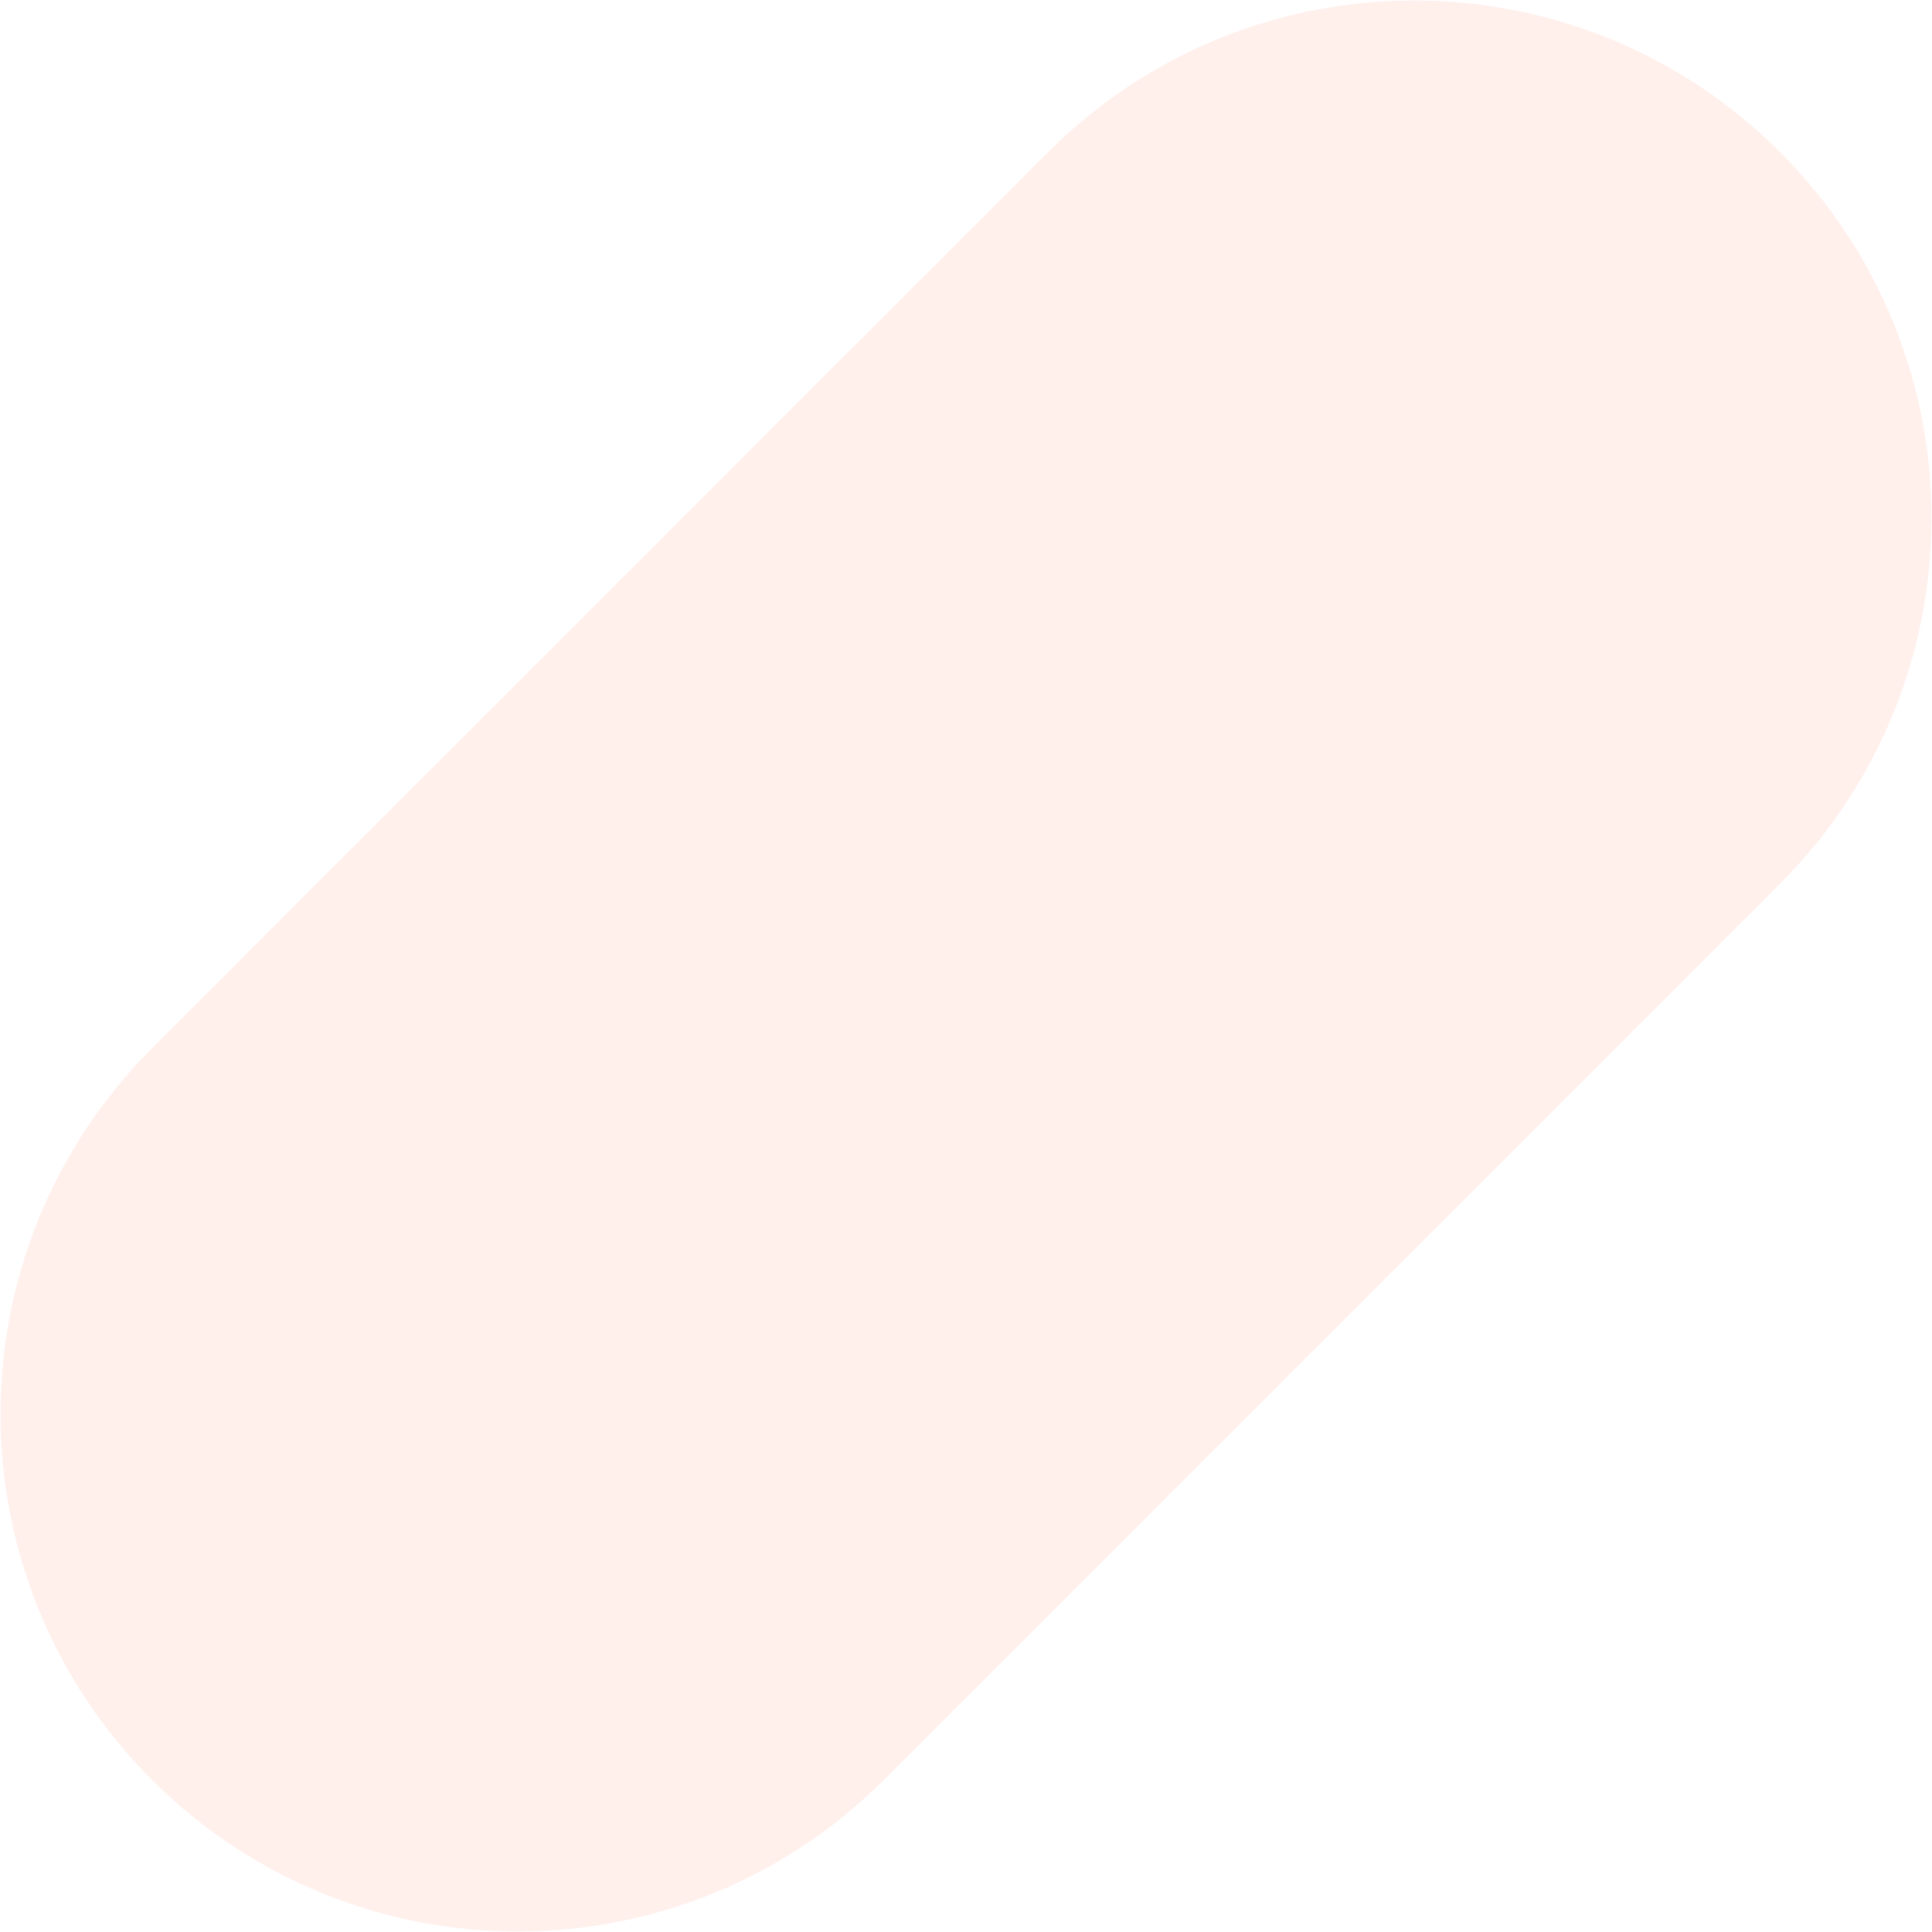
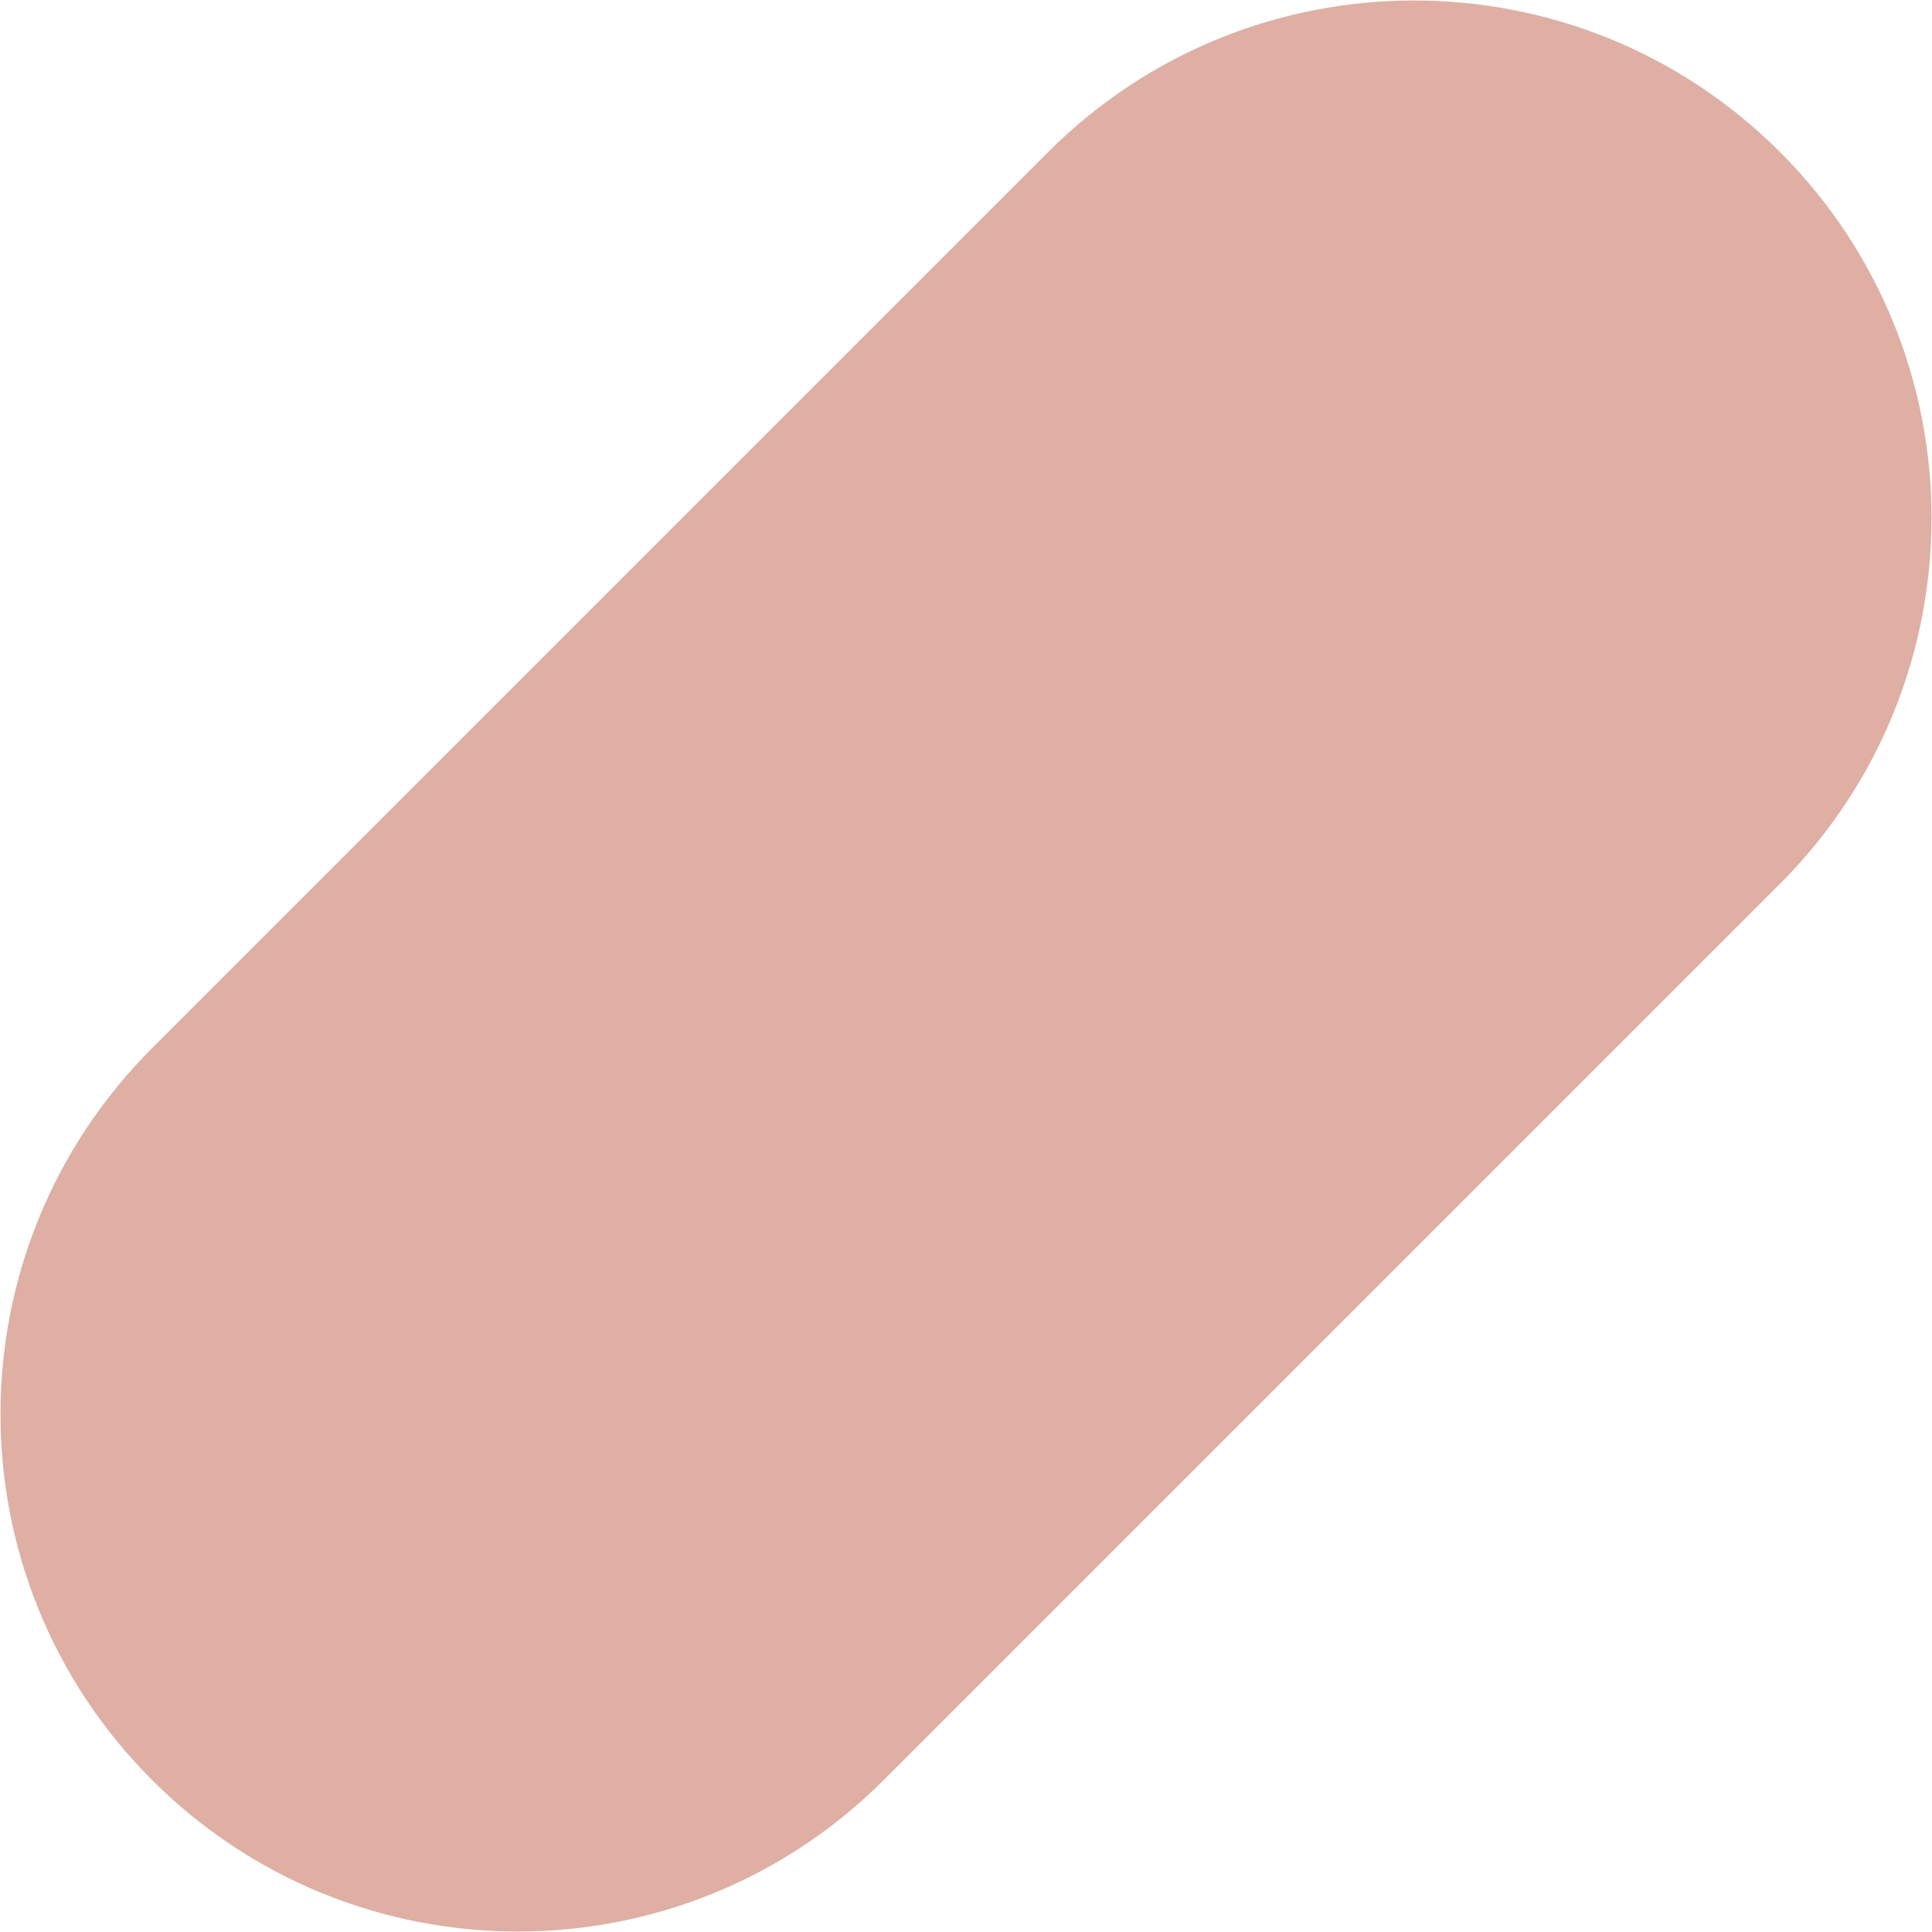
<svg xmlns="http://www.w3.org/2000/svg" width="814" height="814">
-   <rect width="436" height="970" x="774" y="-62" fill="#FFF0EC" fill-rule="evenodd" rx="218" transform="rotate(45 718.814 -291.157)" />
+   <rect width="436" height="970" x="774" y="-62" fill="hsl(12, 50%, 76%)" fill-rule="evenodd" rx="218" transform="rotate(45 718.814 -291.157)" />
</svg>
